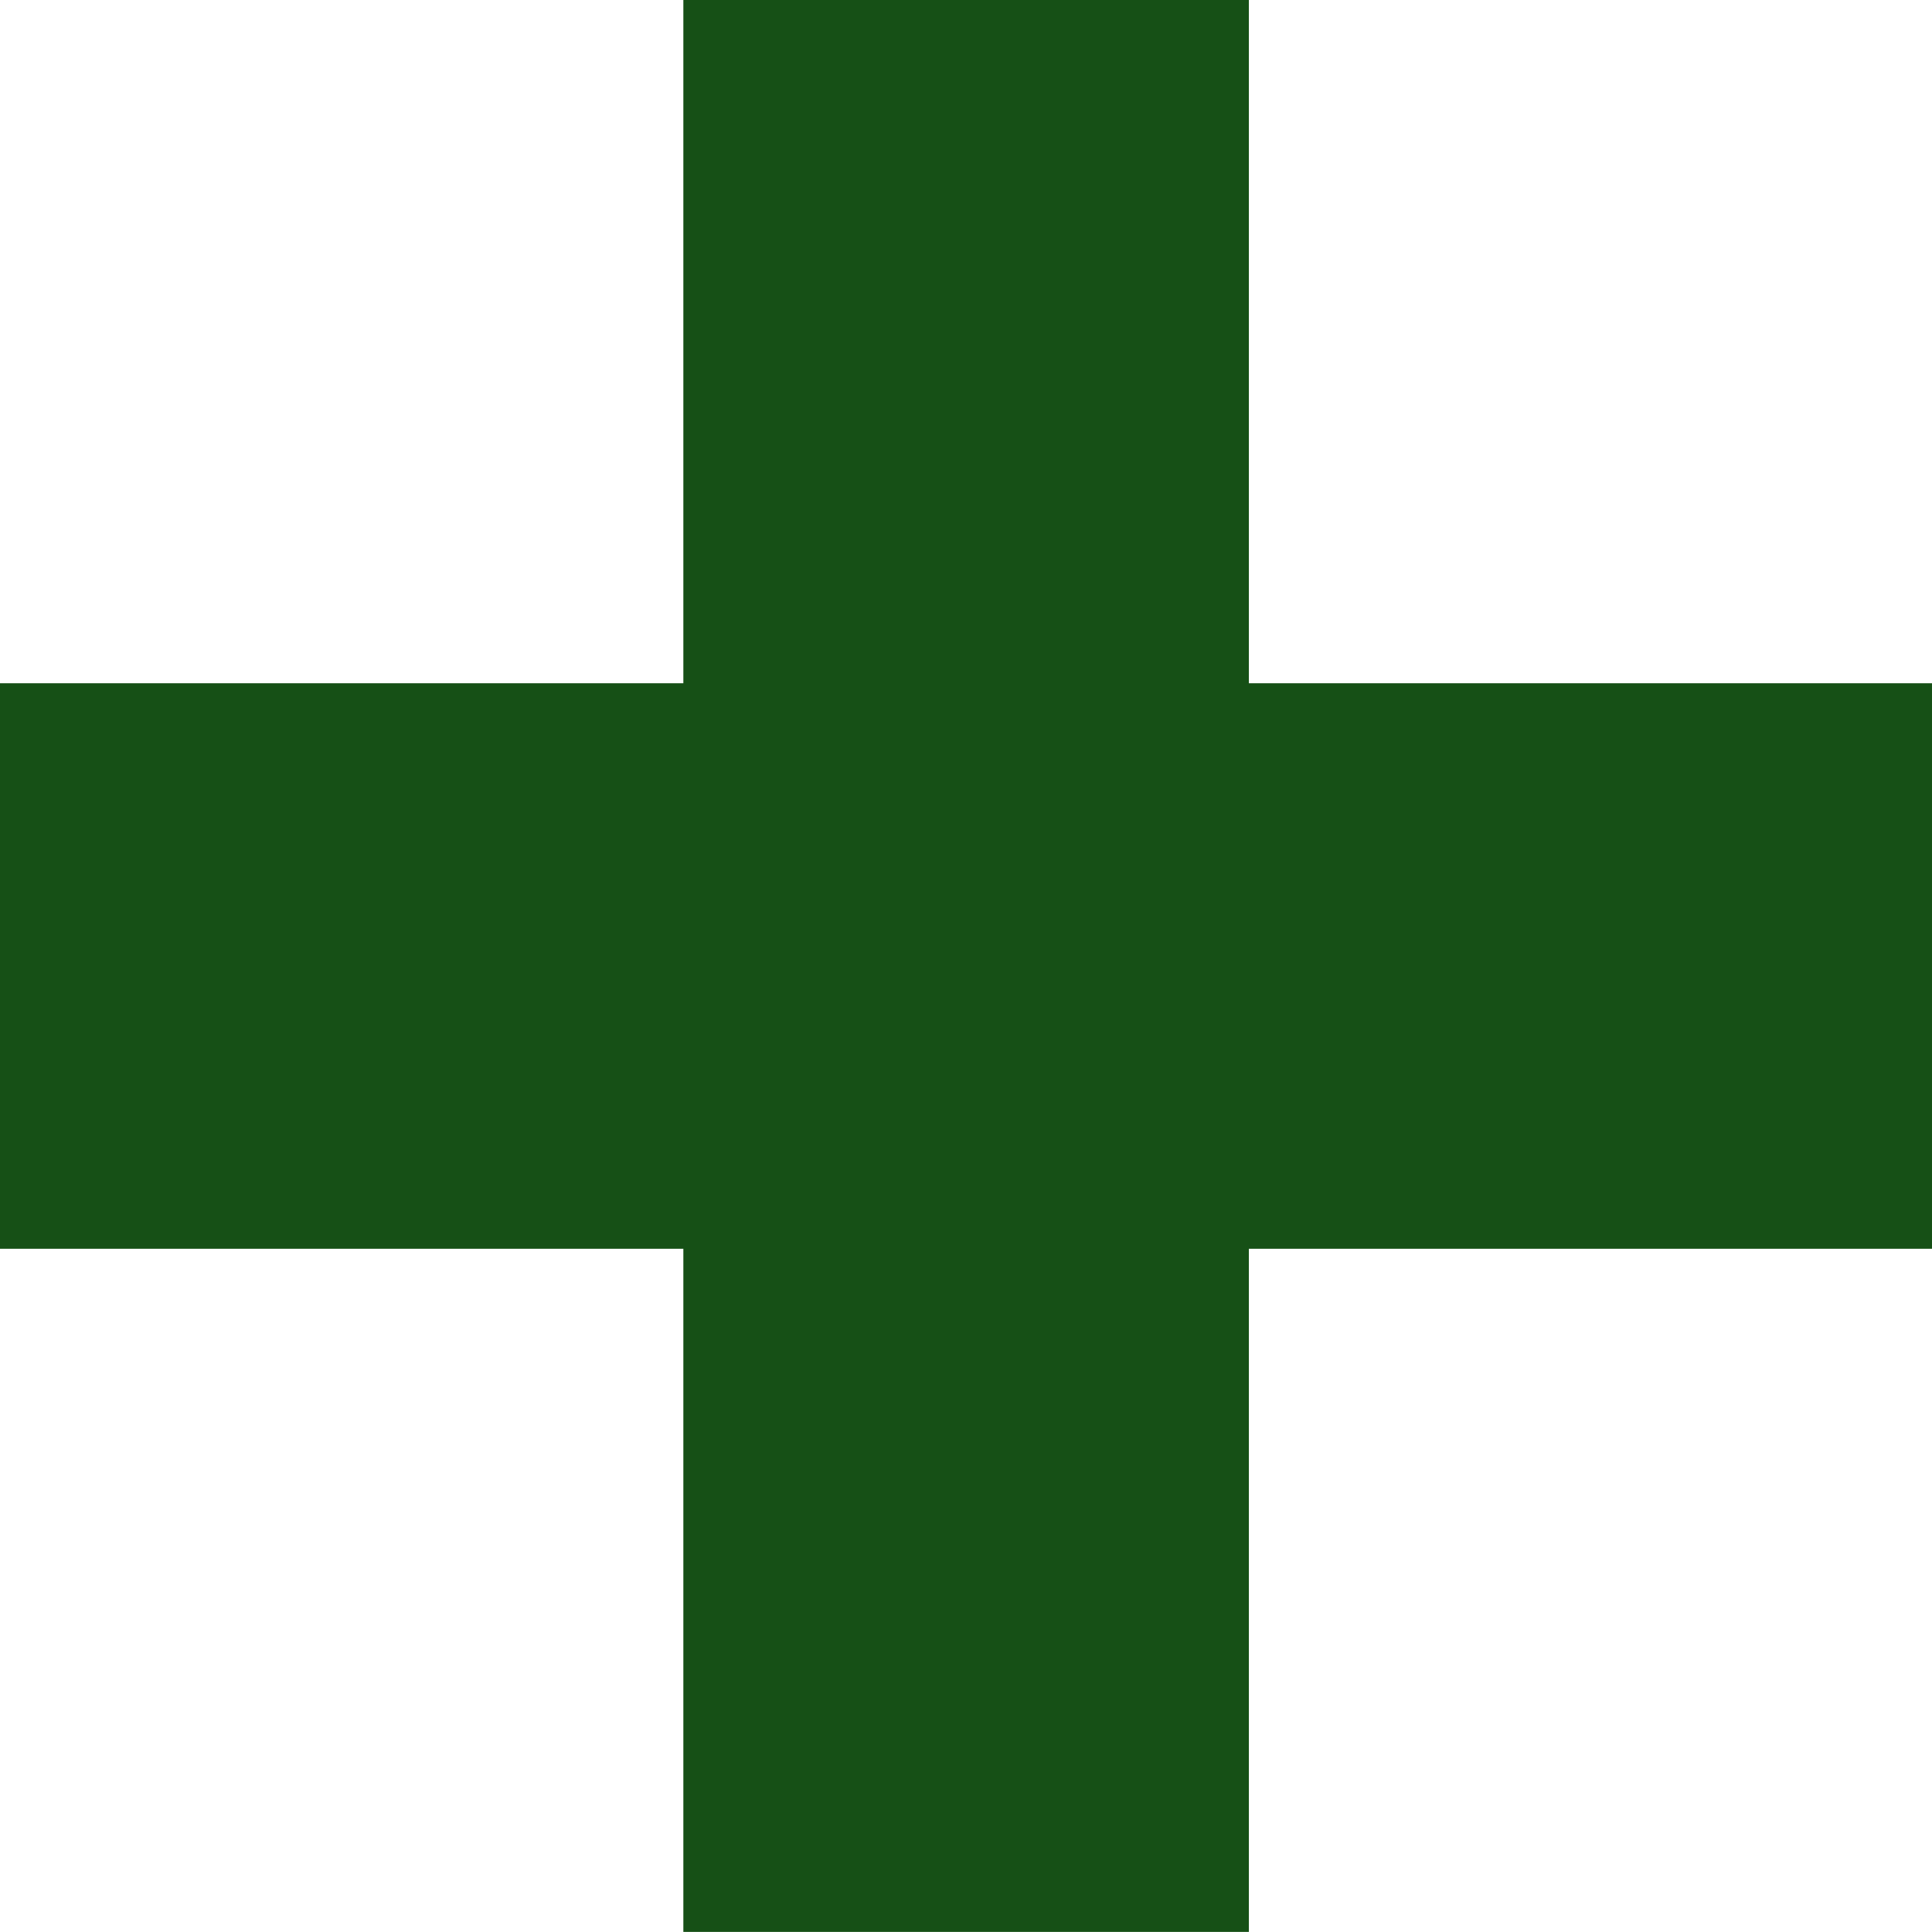
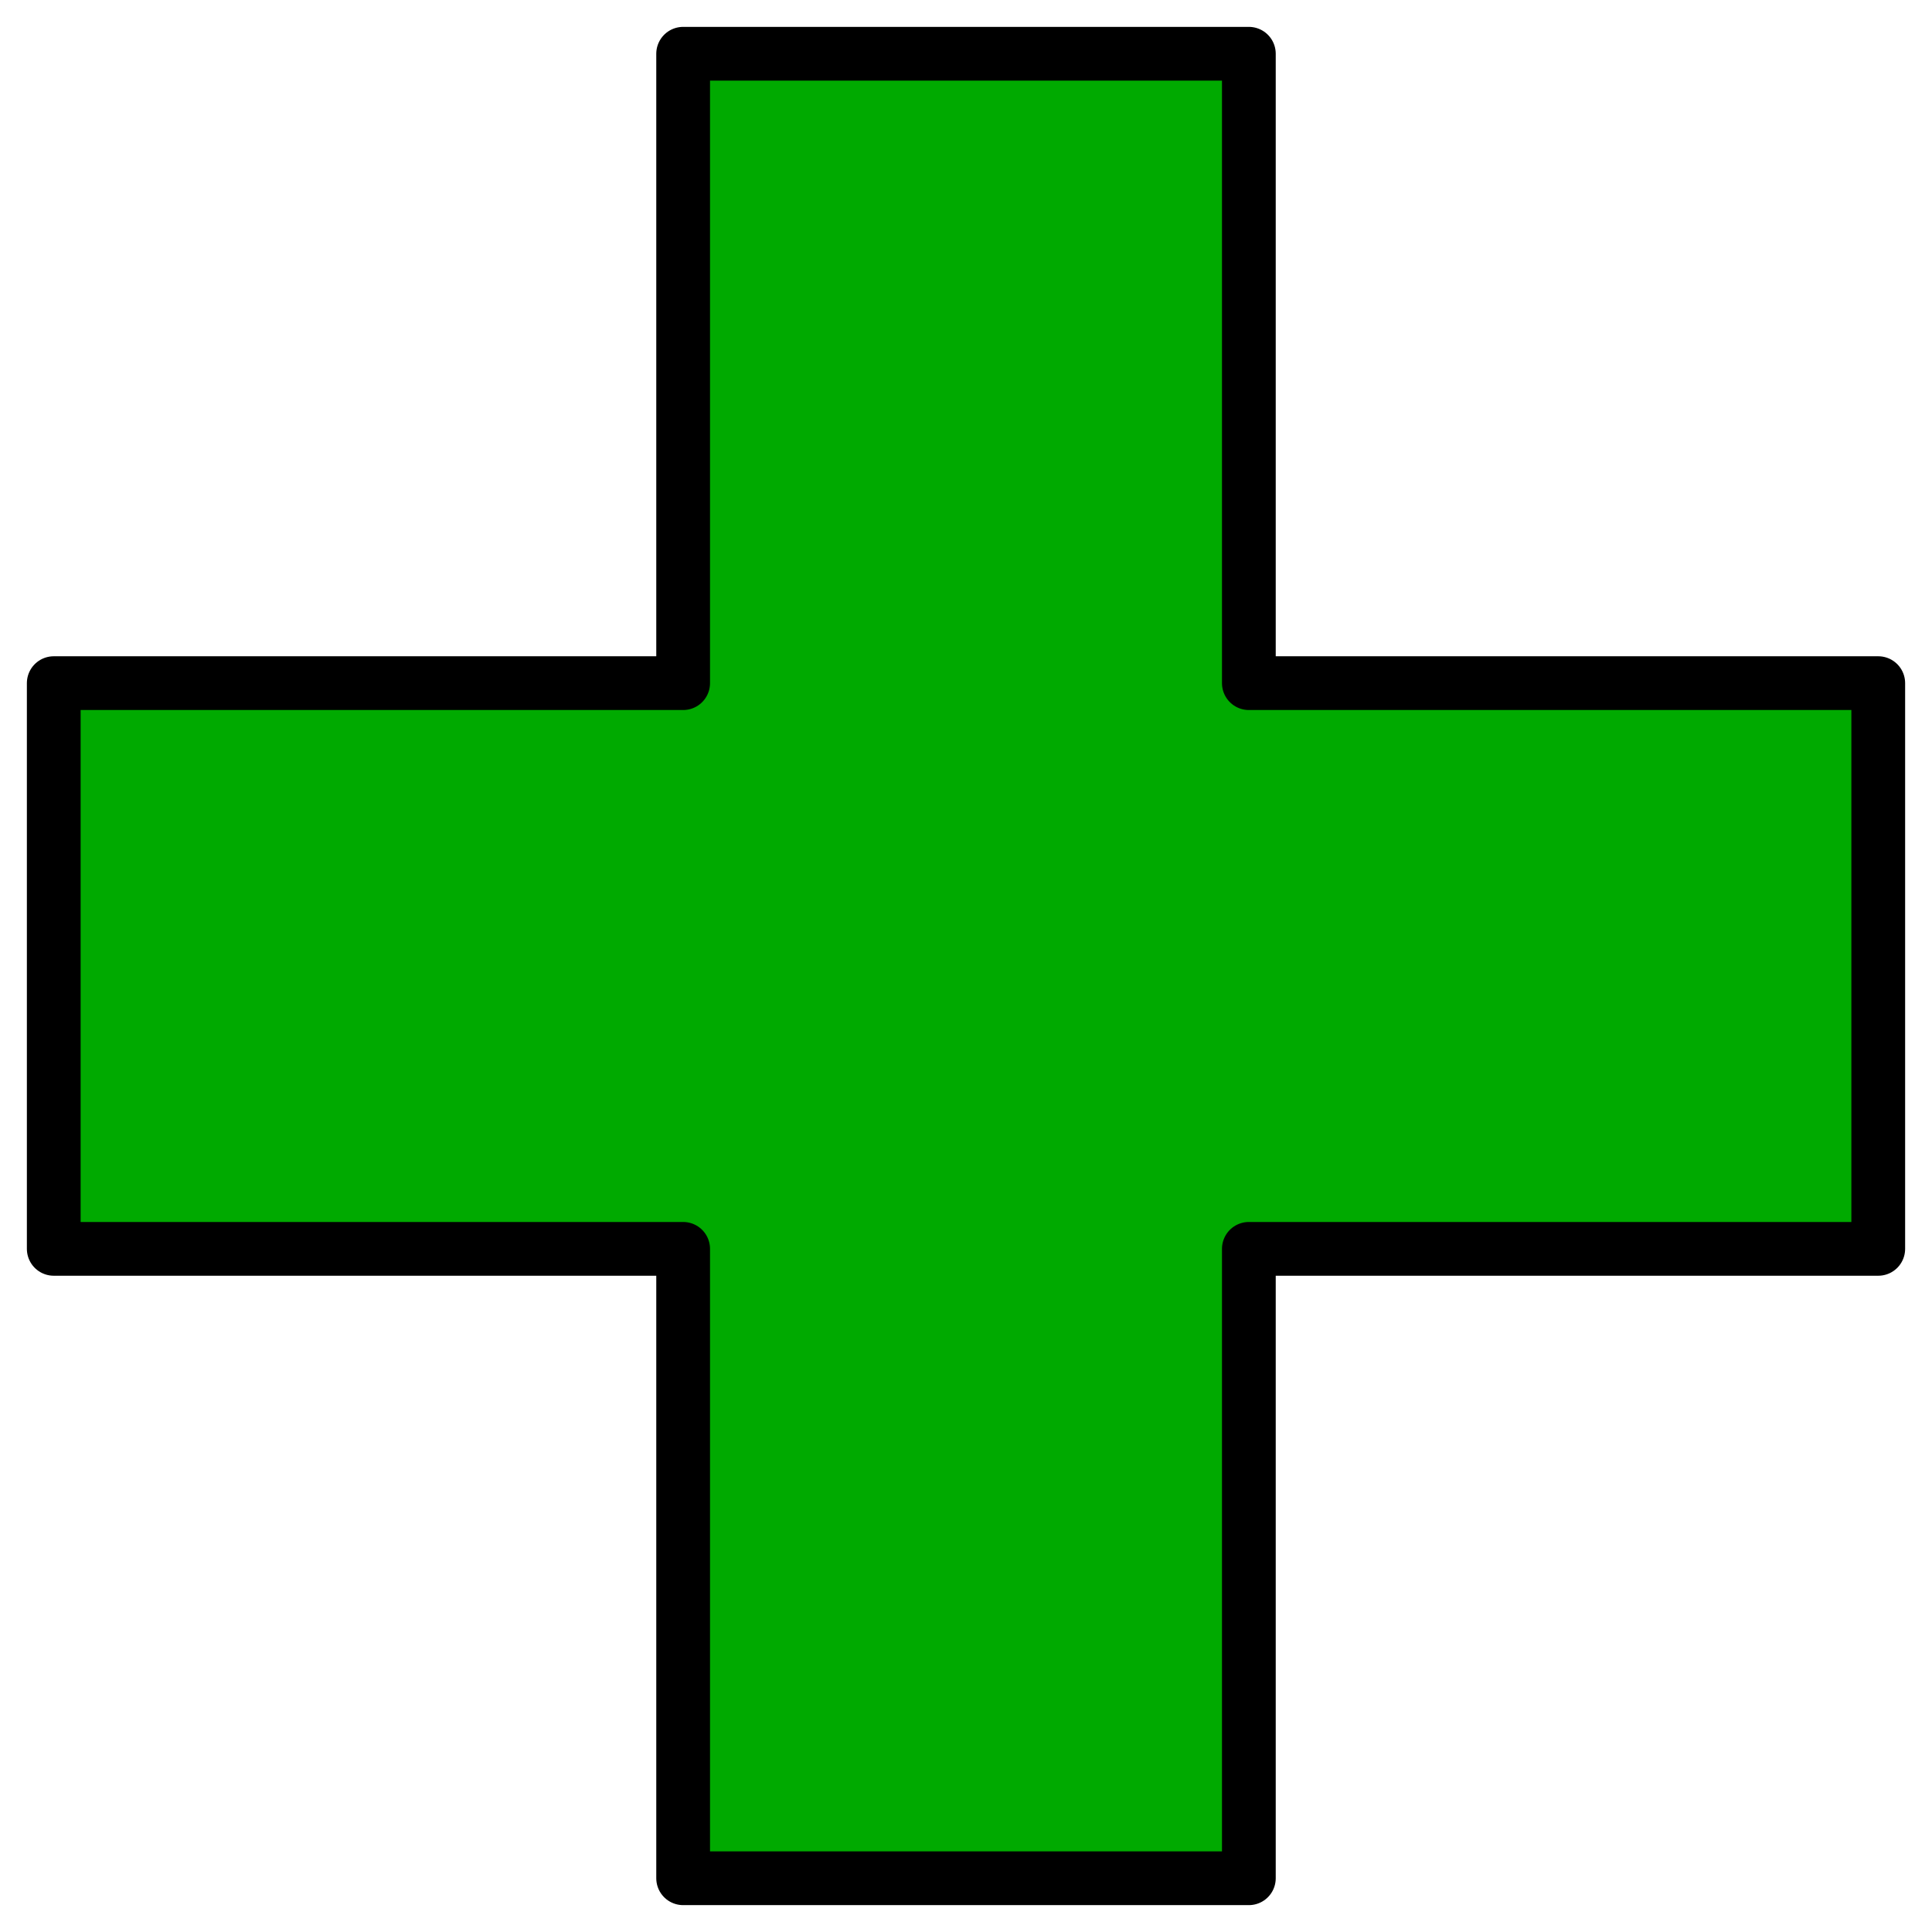
<svg xmlns="http://www.w3.org/2000/svg" width="36" height="36" viewBox="0 0 9.525 9.525" version="1.1" id="svg1">
  <defs id="defs1" />
  <g id="layer1">
-     <g id="g2" transform="translate(0,0.7225628)">
-       <rect style="fill:#165016;stroke-width:0.529;stroke-linejoin:round" id="rect1" width="9.525" height="2.788" x="0" y="2.646" />
-       <rect style="fill:#165016;stroke-width:0.529;stroke-linejoin:round" id="rect2" width="9.525" height="2.788" x="-0.723" y="-6.157" transform="rotate(90)" />
-     </g>
+     <path id="rect1" style="fill:#00aa00;stroke:#000000;stroke-width:0.265;stroke-linecap:round;stroke-linejoin:round;stroke-dasharray:none" d="M 3.368,0.265 V 3.368 H 0.265 V 6.157 H 3.368 V 9.26 H 6.157 V 6.157 H 9.26 V 3.368 H 6.157 V 0.265 Z" />
  </g>
</svg>
